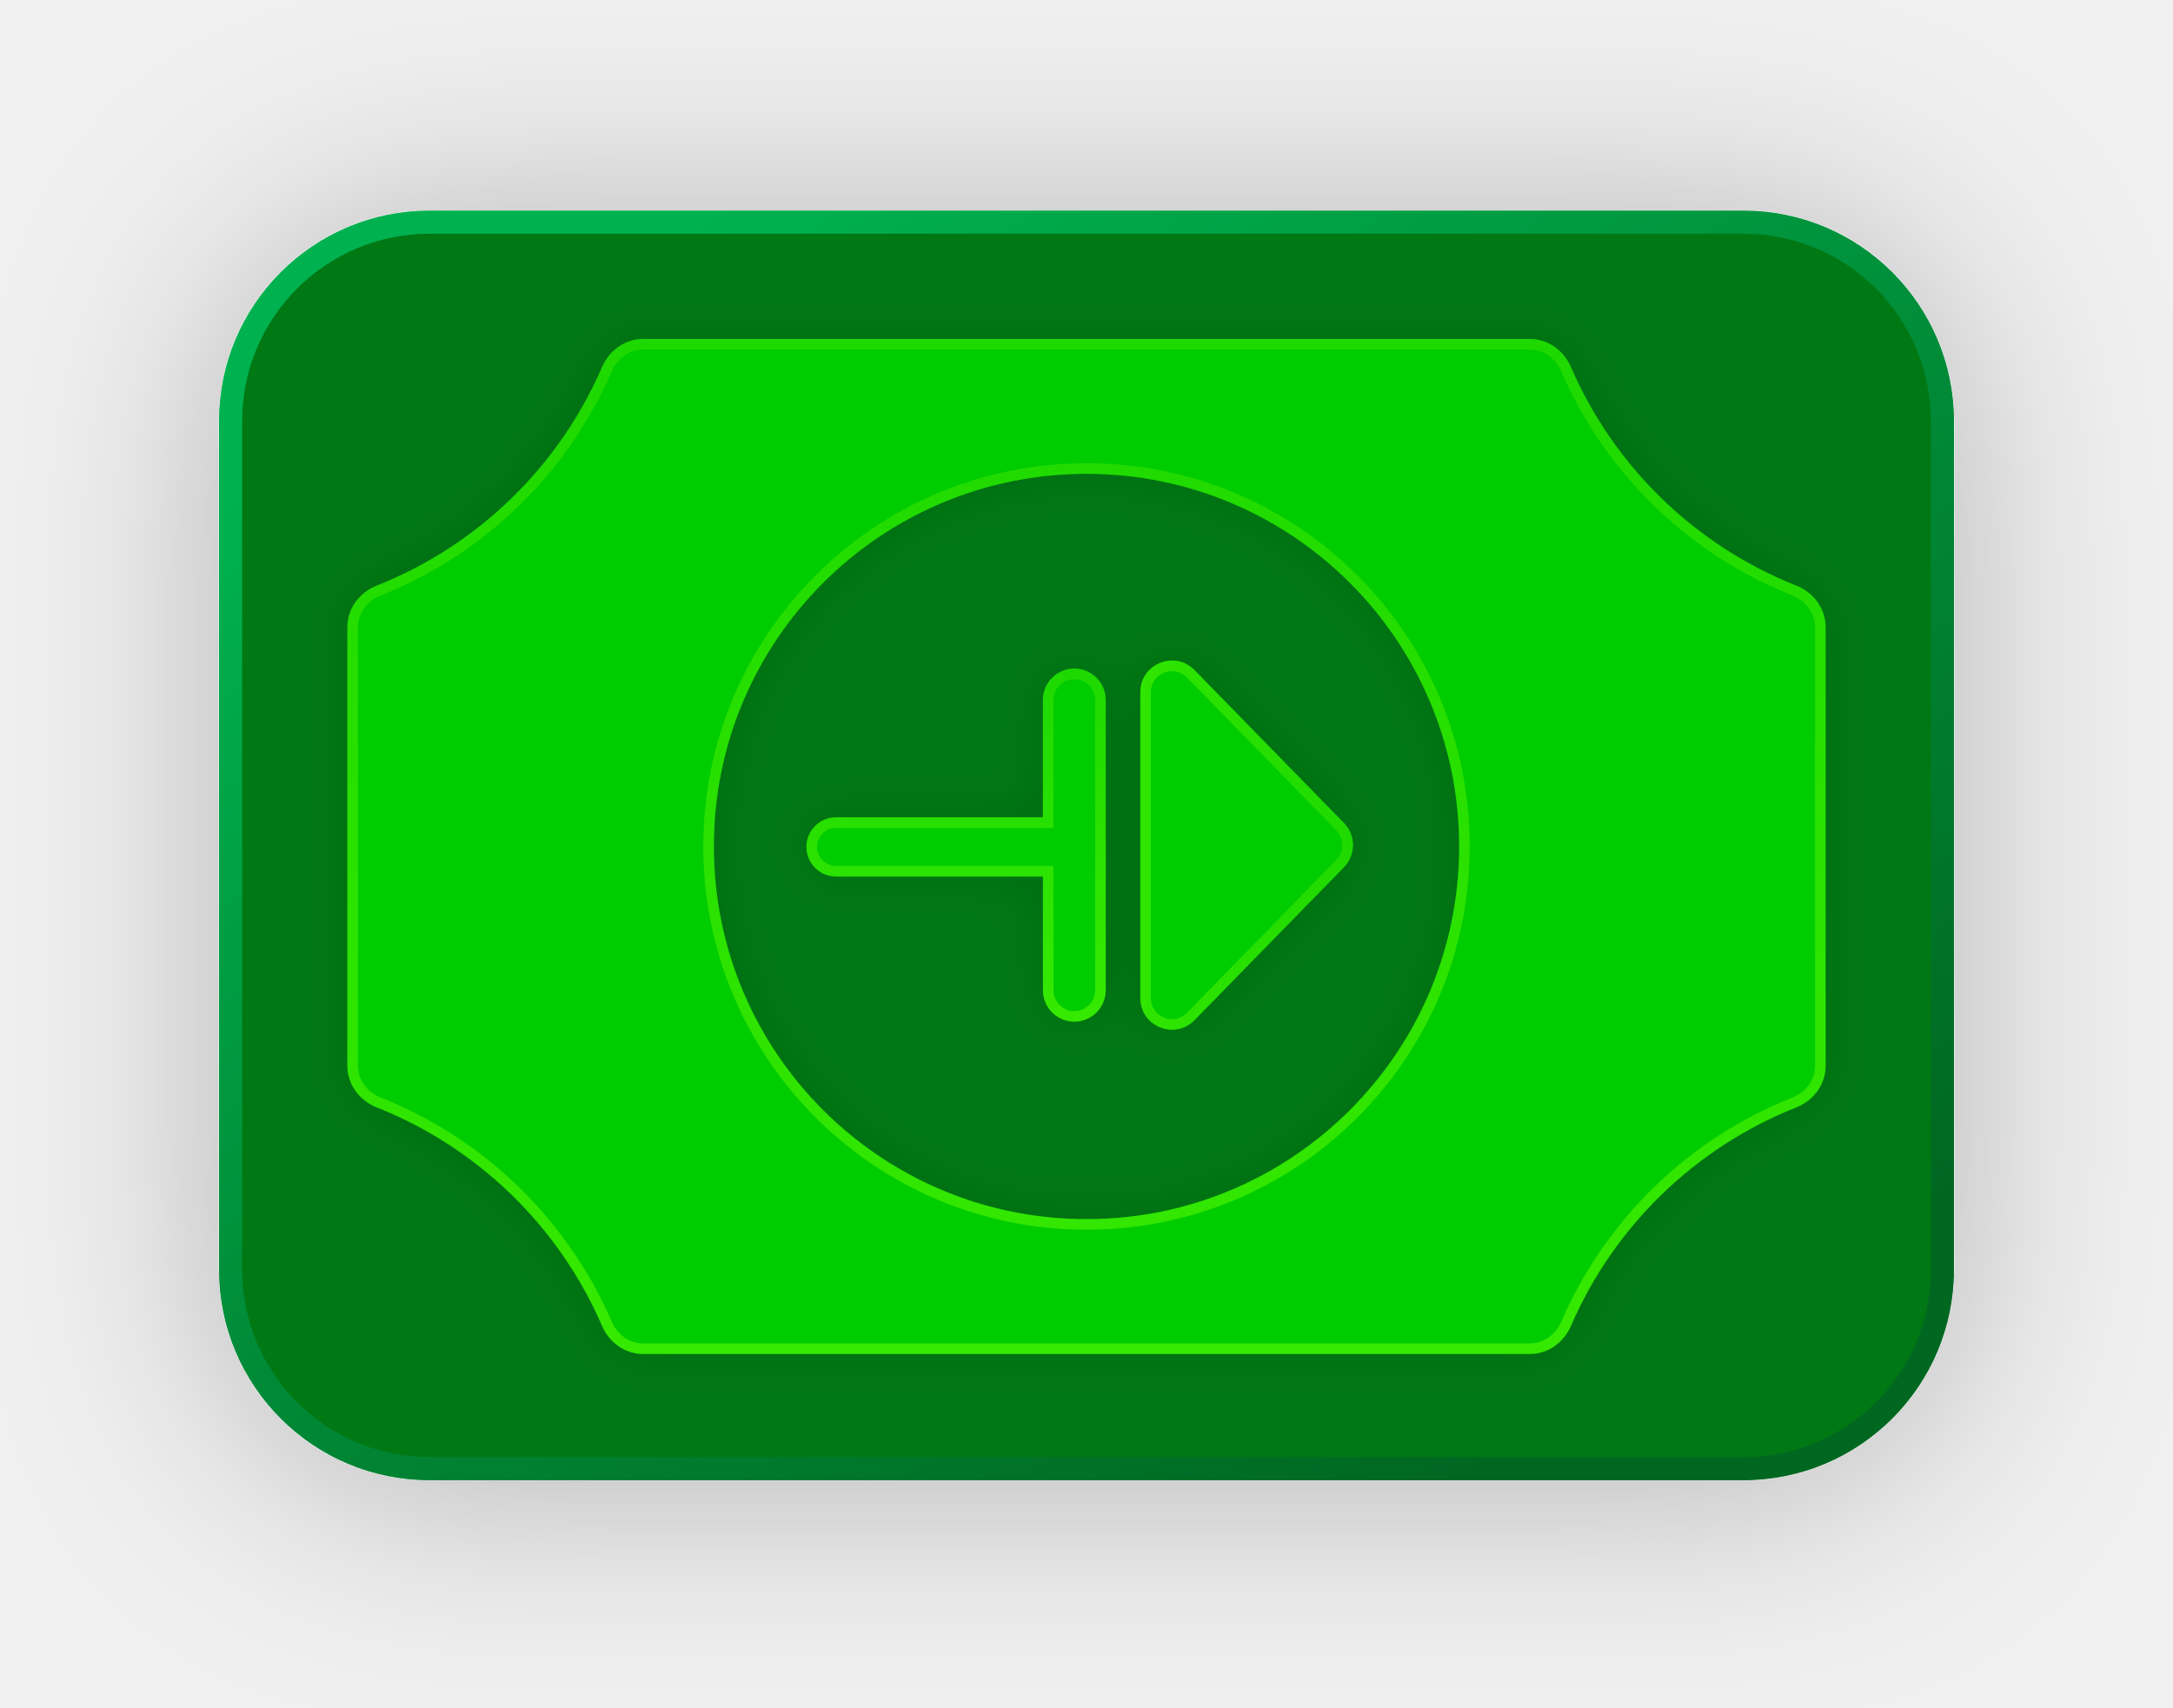
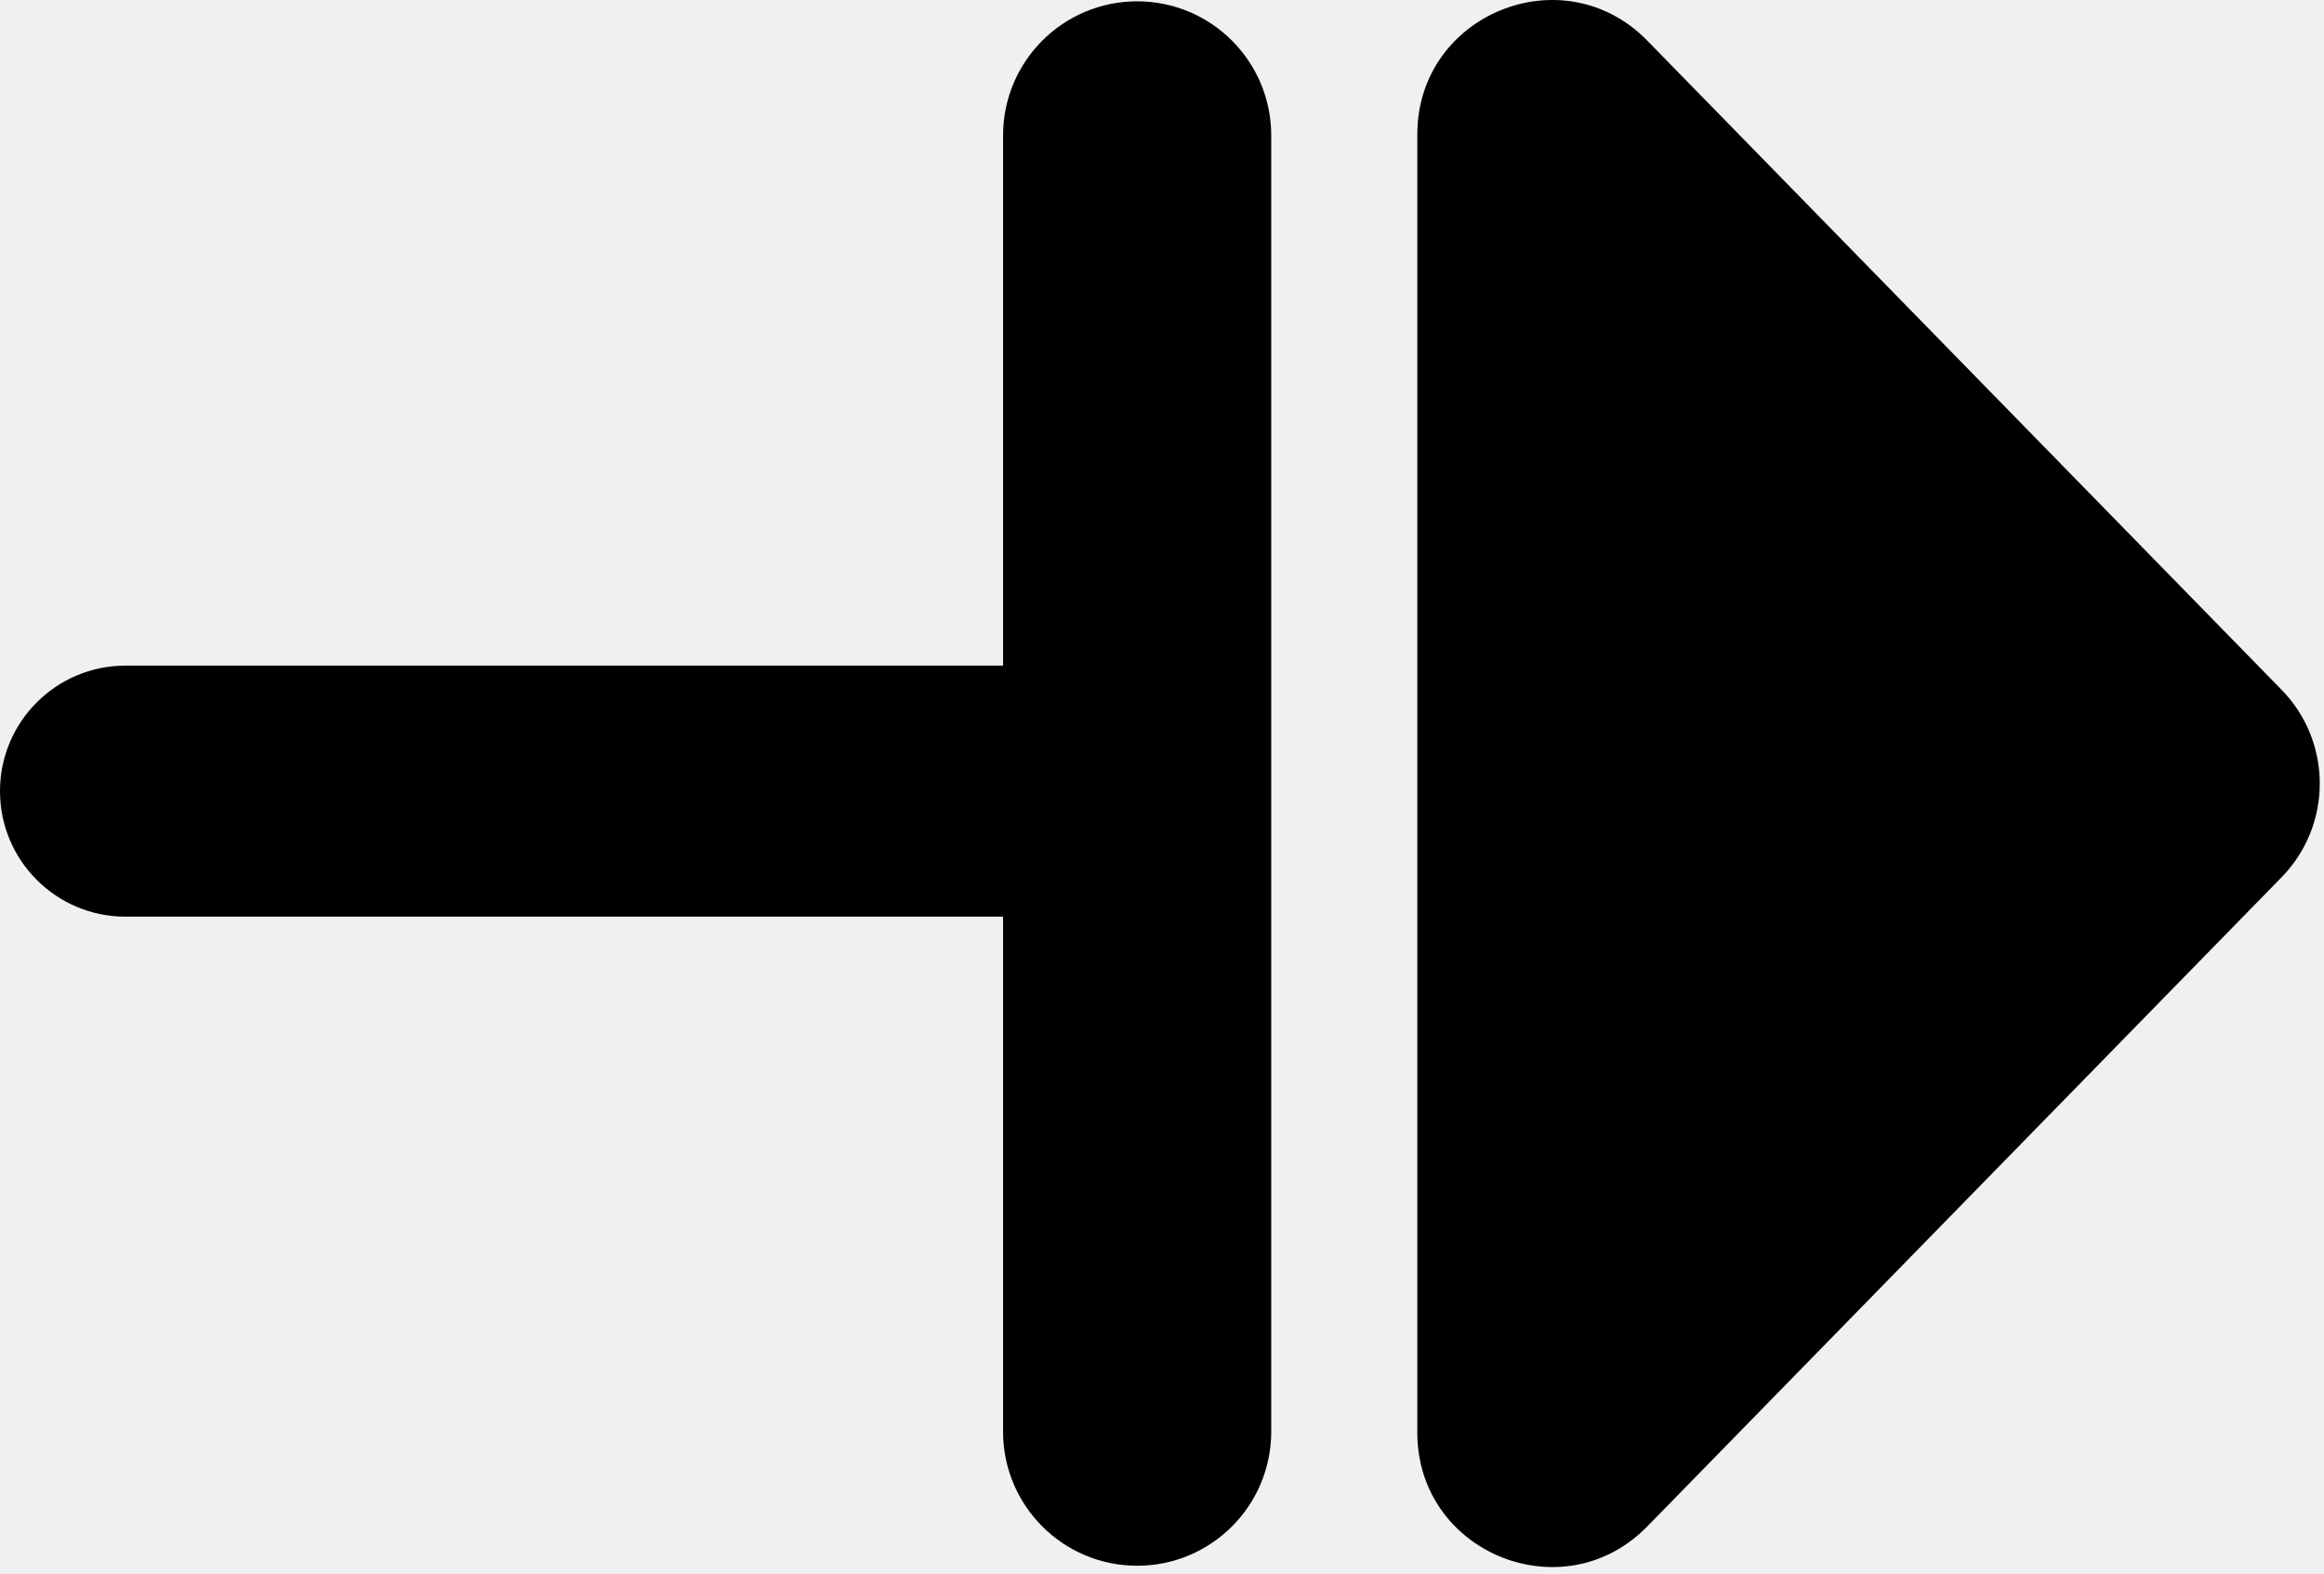
- <svg xmlns="http://www.w3.org/2000/svg" width="1032" height="811" viewBox="0 0 1032 811" fill="none">
-   <g filter="url(#filter0_d_44_175)">
-     <rect x="109.5" y="105.5" width="813" height="592" rx="94.5" fill="#007814" stroke="url(#paint0_linear_44_175)" stroke-width="11" />
-     <g filter="url(#filter1_d_44_175)">
-       <mask id="path-2-inside-1_44_175" fill="white">
-         <path d="M726.623 161C735.141 161 742.631 166.441 746.009 174.262C766.433 221.553 805.08 259.133 853.102 278.148C861.25 281.375 867 289.02 867 297.784V506.246C867 515.01 861.25 522.655 853.102 525.882C805.089 544.894 766.448 582.464 746.021 629.742C742.643 637.561 735.154 643 726.637 643H305.363C296.846 643 289.357 637.561 285.979 629.742C265.551 582.463 226.911 544.894 178.898 525.882C170.75 522.655 165 515.01 165 506.246V297.784C165 289.02 170.75 281.375 178.898 278.148C226.92 259.133 265.567 221.553 285.991 174.262C289.369 166.441 296.859 161 305.377 161L726.623 161ZM516 225C418.246 225 339 304.246 339 402C339 499.754 418.246 579 516 579C613.754 579 693 499.754 693 402C693 304.246 613.754 225 516 225Z" />
-       </mask>
-       <path d="M726.623 161C735.141 161 742.631 166.441 746.009 174.262C766.433 221.553 805.08 259.133 853.102 278.148C861.25 281.375 867 289.02 867 297.784V506.246C867 515.01 861.25 522.655 853.102 525.882C805.089 544.894 766.448 582.464 746.021 629.742C742.643 637.561 735.154 643 726.637 643H305.363C296.846 643 289.357 637.561 285.979 629.742C265.551 582.463 226.911 544.894 178.898 525.882C170.75 522.655 165 515.01 165 506.246V297.784C165 289.02 170.75 281.375 178.898 278.148C226.92 259.133 265.567 221.553 285.991 174.262C289.369 166.441 296.859 161 305.377 161L726.623 161ZM516 225C418.246 225 339 304.246 339 402C339 499.754 418.246 579 516 579C613.754 579 693 499.754 693 402C693 304.246 613.754 225 516 225Z" fill="#00CD00" />
-       <path d="M726.623 161V156V156V161ZM746.009 174.262L741.419 176.244V176.244L746.009 174.262ZM853.102 278.148L854.942 273.5V273.5L853.102 278.148ZM867 297.784H872V297.784L867 297.784ZM867 506.246L872 506.246V506.246H867ZM853.102 525.882L854.942 530.531V530.531L853.102 525.882ZM746.021 629.742L750.611 631.725V631.725L746.021 629.742ZM726.637 643V648H726.637L726.637 643ZM305.363 643L305.363 648H305.363V643ZM285.979 629.742L281.389 631.725L281.389 631.725L285.979 629.742ZM178.898 525.882L177.058 530.531L177.058 530.531L178.898 525.882ZM165 506.246H160V506.246L165 506.246ZM165 297.784L160 297.784V297.784H165ZM178.898 278.148L177.058 273.5L177.058 273.5L178.898 278.148ZM285.991 174.262L290.581 176.244L290.581 176.244L285.991 174.262ZM305.377 161V156H305.377L305.377 161ZM726.623 161V166C732.94 166 738.747 170.058 741.419 176.244L746.009 174.262L750.599 172.279C746.516 162.825 737.343 156 726.623 156V161ZM746.009 174.262L741.419 176.244C762.367 224.751 802.002 263.291 851.261 282.797L853.102 278.148L854.942 273.5C808.158 254.974 770.498 218.355 750.599 172.279L746.009 174.262ZM853.102 278.148L851.261 282.797C857.711 285.351 862 291.287 862 297.784L867 297.784L872 297.784C872 286.754 864.789 277.399 854.942 273.5L853.102 278.148ZM867 297.784H862V506.246H867H872V297.784H867ZM867 506.246L862 506.246C862 512.743 857.711 518.679 851.261 521.233L853.102 525.882L854.942 530.531C864.789 526.632 872 517.276 872 506.246L867 506.246ZM853.102 525.882L851.261 521.233C802.011 540.735 762.384 579.265 741.432 627.759L746.021 629.742L750.611 631.725C770.513 585.662 808.167 549.053 854.942 530.531L853.102 525.882ZM746.021 629.742L741.432 627.759C738.76 633.943 732.953 638 726.637 638L726.637 643L726.637 648C737.354 648 746.527 641.178 750.611 631.725L746.021 629.742ZM726.637 643V638H305.363V643V648H726.637V643ZM305.363 643L305.363 638C299.047 638 293.24 633.943 290.568 627.759L285.979 629.742L281.389 631.725C285.473 641.178 294.646 648 305.363 648L305.363 643ZM285.979 629.742L290.568 627.759C269.616 579.265 229.989 540.735 180.739 521.233L178.898 525.882L177.058 530.531C223.833 549.053 261.487 585.662 281.389 631.725L285.979 629.742ZM178.898 525.882L180.739 521.233C174.289 518.679 170 512.743 170 506.246L165 506.246L160 506.246C160 517.276 167.211 526.632 177.058 530.531L178.898 525.882ZM165 506.246H170V297.784H165H160V506.246H165ZM165 297.784L170 297.784C170 291.287 174.289 285.351 180.739 282.797L178.898 278.148L177.058 273.5C167.211 277.399 160 286.754 160 297.784L165 297.784ZM178.898 278.148L180.739 282.797C229.998 263.292 269.633 224.751 290.581 176.244L285.991 174.262L281.401 172.279C261.502 218.355 223.842 254.974 177.058 273.5L178.898 278.148ZM285.991 174.262L290.581 176.244C293.253 170.058 299.06 166 305.377 166L305.377 161L305.377 156C294.657 156 285.484 162.825 281.401 172.279L285.991 174.262ZM305.377 161V166L726.623 166V161V156L305.377 156V161ZM516 225V220C415.484 220 334 301.484 334 402H339H344C344 307.007 421.007 230 516 230V225ZM339 402H334C334 502.516 415.484 584 516 584V579V574C421.007 574 344 496.993 344 402H339ZM516 579V584C616.516 584 698 502.516 698 402H693H688C688 496.993 610.993 574 516 574V579ZM693 402H698C698 301.484 616.516 220 516 220V225V230C610.993 230 688 307.007 688 402H693Z" fill="url(#paint1_linear_44_175)" fill-opacity="0.6" mask="url(#path-2-inside-1_44_175)" />
-       <path d="M638.255 390.874C643.951 396.703 643.951 406.013 638.255 411.842L567.291 484.46C557.892 494.077 541.563 487.423 541.563 473.976L541.563 328.74C541.563 315.293 557.893 308.639 567.291 318.256L638.255 390.874Z" fill="#00CD00" />
-       <path d="M636.467 392.621C641.213 397.478 641.213 405.238 636.467 410.095L565.503 482.712C557.671 490.726 544.062 485.181 544.062 473.976L544.062 328.74C544.062 317.534 557.671 311.989 565.503 320.004L636.467 392.621Z" stroke="url(#paint2_linear_44_175)" stroke-opacity="0.6" stroke-width="5" />
-       <mask id="path-6-inside-2_44_175" fill="white">
-         <path d="M510.218 317.539C518.442 317.539 525.109 324.206 525.109 332.431V402.136C525.109 402.16 525.11 402.185 525.11 402.209C525.11 402.233 525.109 402.257 525.109 402.281V470.286C525.109 478.511 518.442 485.178 510.218 485.178C501.993 485.178 495.326 478.511 495.326 470.286V416.25H397.041C389.286 416.25 383 409.964 383 402.209C383 394.455 389.287 388.168 397.041 388.168H495.326V332.431C495.326 324.206 501.993 317.539 510.218 317.539Z" />
-       </mask>
-       <path d="M510.218 317.539C518.442 317.539 525.109 324.206 525.109 332.431V402.136C525.109 402.16 525.11 402.185 525.11 402.209C525.11 402.233 525.109 402.257 525.109 402.281V470.286C525.109 478.511 518.442 485.178 510.218 485.178C501.993 485.178 495.326 478.511 495.326 470.286V416.25H397.041C389.286 416.25 383 409.964 383 402.209C383 394.455 389.287 388.168 397.041 388.168H495.326V332.431C495.326 324.206 501.993 317.539 510.218 317.539Z" fill="#00CD00" />
-       <path d="M510.218 317.539L510.218 312.539H510.218V317.539ZM525.109 332.431H530.109V332.431H525.109ZM525.109 402.136H520.109V402.149L520.109 402.161L525.109 402.136ZM525.11 402.209H530.11V402.209L525.11 402.209ZM525.109 402.281L520.109 402.256L520.109 402.269V402.281H525.109ZM525.109 470.286L530.109 470.286V470.286H525.109ZM510.218 485.178V490.178H510.218L510.218 485.178ZM495.326 470.286H490.326V470.286L495.326 470.286ZM495.326 416.25H500.326V411.25H495.326V416.25ZM397.041 416.25V411.25V411.25V416.25ZM383 402.209L378 402.209V402.209H383ZM397.041 388.168V383.168V383.168V388.168ZM495.326 388.168V393.168H500.326V388.168H495.326ZM495.326 332.431H500.326V332.431H495.326ZM510.218 317.539L510.218 322.539C515.681 322.539 520.109 326.968 520.109 332.431H525.109H530.109C530.109 321.445 521.204 312.539 510.218 312.539L510.218 317.539ZM525.109 332.431H520.109V402.136H525.109H530.109V332.431H525.109ZM525.109 402.136L520.109 402.161C520.11 402.192 520.11 402.217 520.11 402.234C520.11 402.242 520.11 402.25 520.111 402.255C520.111 402.259 520.111 402.265 520.111 402.266C520.111 402.271 520.111 402.266 520.111 402.258C520.111 402.249 520.11 402.231 520.11 402.209L525.11 402.209L530.11 402.209C530.11 402.174 530.11 402.145 530.11 402.124C530.109 402.103 530.109 402.086 530.109 402.079C530.109 402.068 530.109 402.071 530.109 402.074C530.109 402.079 530.109 402.092 530.109 402.11L525.109 402.136ZM525.11 402.209H520.11C520.11 402.186 520.111 402.168 520.111 402.159C520.111 402.15 520.111 402.145 520.111 402.15C520.111 402.151 520.111 402.157 520.111 402.161C520.111 402.166 520.11 402.174 520.11 402.183C520.11 402.199 520.11 402.225 520.109 402.256L525.109 402.281L530.109 402.306C530.109 402.325 530.109 402.339 530.109 402.344C530.109 402.347 530.109 402.351 530.109 402.34C530.109 402.333 530.109 402.316 530.11 402.295C530.11 402.274 530.11 402.244 530.11 402.209H525.11ZM525.109 402.281H520.109V470.286H525.109H530.109V402.281H525.109ZM525.109 470.286L520.109 470.286C520.109 475.749 515.681 480.178 510.218 480.178L510.218 485.178L510.218 490.178C521.204 490.178 530.109 481.272 530.109 470.286L525.109 470.286ZM510.218 485.178V480.178C504.755 480.178 500.326 475.749 500.326 470.286L495.326 470.286L490.326 470.286C490.326 481.272 499.232 490.178 510.218 490.178V485.178ZM495.326 470.286H500.326V416.25H495.326H490.326V470.286H495.326ZM495.326 416.25V411.25H397.041V416.25V421.25H495.326V416.25ZM397.041 416.25V411.25C392.048 411.25 388 407.202 388 402.209H383H378C378 412.725 386.525 421.25 397.041 421.25V416.25ZM383 402.209L388 402.209C388 397.216 392.048 393.168 397.041 393.168V388.168V383.168C386.525 383.168 378 391.693 378 402.209L383 402.209ZM397.041 388.168V393.168H495.326V388.168V383.168H397.041V388.168ZM495.326 388.168H500.326V332.431H495.326H490.326V388.168H495.326ZM495.326 332.431H500.326C500.326 326.968 504.755 322.539 510.218 322.539V317.539V312.539C499.232 312.539 490.326 321.445 490.326 332.431H495.326Z" fill="url(#paint3_linear_44_175)" fill-opacity="0.6" mask="url(#path-6-inside-2_44_175)" />
-     </g>
-   </g>
-   <defs>
-     <filter id="filter0_d_44_175" x="0" y="0" width="1032" height="811" filterUnits="userSpaceOnUse" color-interpolation-filters="sRGB">
-       <feFlood flood-opacity="0" result="BackgroundImageFix" />
-       <feColorMatrix in="SourceAlpha" type="matrix" values="0 0 0 0 0 0 0 0 0 0 0 0 0 0 0 0 0 0 127 0" result="hardAlpha" />
-       <feOffset dy="4" />
-       <feGaussianBlur stdDeviation="52" />
-       <feComposite in2="hardAlpha" operator="out" />
-       <feColorMatrix type="matrix" values="0 0 0 0 0 0 0 0 0 0 0 0 0 0 0 0 0 0 0.25 0" />
-       <feBlend mode="normal" in2="BackgroundImageFix" result="effect1_dropShadow_44_175" />
-       <feBlend mode="normal" in="SourceGraphic" in2="effect1_dropShadow_44_175" result="shape" />
-     </filter>
-     <filter id="filter1_d_44_175" x="139" y="135" width="754" height="534" filterUnits="userSpaceOnUse" color-interpolation-filters="sRGB">
-       <feFlood flood-opacity="0" result="BackgroundImageFix" />
-       <feColorMatrix in="SourceAlpha" type="matrix" values="0 0 0 0 0 0 0 0 0 0 0 0 0 0 0 0 0 0 127 0" result="hardAlpha" />
-       <feOffset />
-       <feGaussianBlur stdDeviation="13" />
-       <feComposite in2="hardAlpha" operator="out" />
-       <feColorMatrix type="matrix" values="0 0 0 0 0 0 0 0 0 0 0 0 0 0 0 0 0 0 0.1 0" />
-       <feBlend mode="normal" in2="BackgroundImageFix" result="effect1_dropShadow_44_175" />
-       <feBlend mode="normal" in="SourceGraphic" in2="effect1_dropShadow_44_175" result="shape" />
-     </filter>
-     <linearGradient id="paint0_linear_44_175" x1="336.706" y1="100" x2="695.294" y2="703" gradientUnits="userSpaceOnUse">
-       <stop stop-color="#00B14F" />
-       <stop offset="1" stop-color="#006721" />
-     </linearGradient>
-     <linearGradient id="paint1_linear_44_175" x1="516" y1="161" x2="516" y2="643" gradientUnits="userSpaceOnUse">
-       <stop stop-color="#32E100" />
-       <stop offset="1" stop-color="#5AFC00" />
-     </linearGradient>
-     <linearGradient id="paint2_linear_44_175" x1="648.5" y1="401.358" x2="505.917" y2="401.358" gradientUnits="userSpaceOnUse">
-       <stop stop-color="#32E100" />
-       <stop offset="1" stop-color="#5AFC00" />
-     </linearGradient>
-     <linearGradient id="paint3_linear_44_175" x1="454.055" y1="317.539" x2="454.055" y2="485.178" gradientUnits="userSpaceOnUse">
-       <stop stop-color="#32E100" />
-       <stop offset="1" stop-color="#5AFC00" />
-     </linearGradient>
-   </defs>
+ <svg xmlns="http://www.w3.org/2000/svg" width="260" height="176" viewBox="0 0 260 176" fill="none">
+   <path d="M255.255 77.164C260.951 82.993 260.951 92.303 255.255 98.132L184.291 170.75C174.893 180.367 158.563 173.713 158.563 160.266L158.563 15.03C158.563 1.583 174.893 -5.071 184.291 4.546L255.255 77.164Z" fill="black" />
+   <path d="M127.219 0.148C135.503 0.148 142.219 6.864 142.219 15.148V160.148C142.219 168.433 135.503 175.148 127.219 175.148C118.934 175.148 112.219 168.433 112.219 160.148V102.54H14.041C6.286 102.54 3.38961e-07 96.254 0 88.499C0 80.745 6.287 74.458 14.041 74.458H112.219V15.148C112.219 6.864 118.934 0.148 127.219 0.148Z" fill="black" />
</svg>
